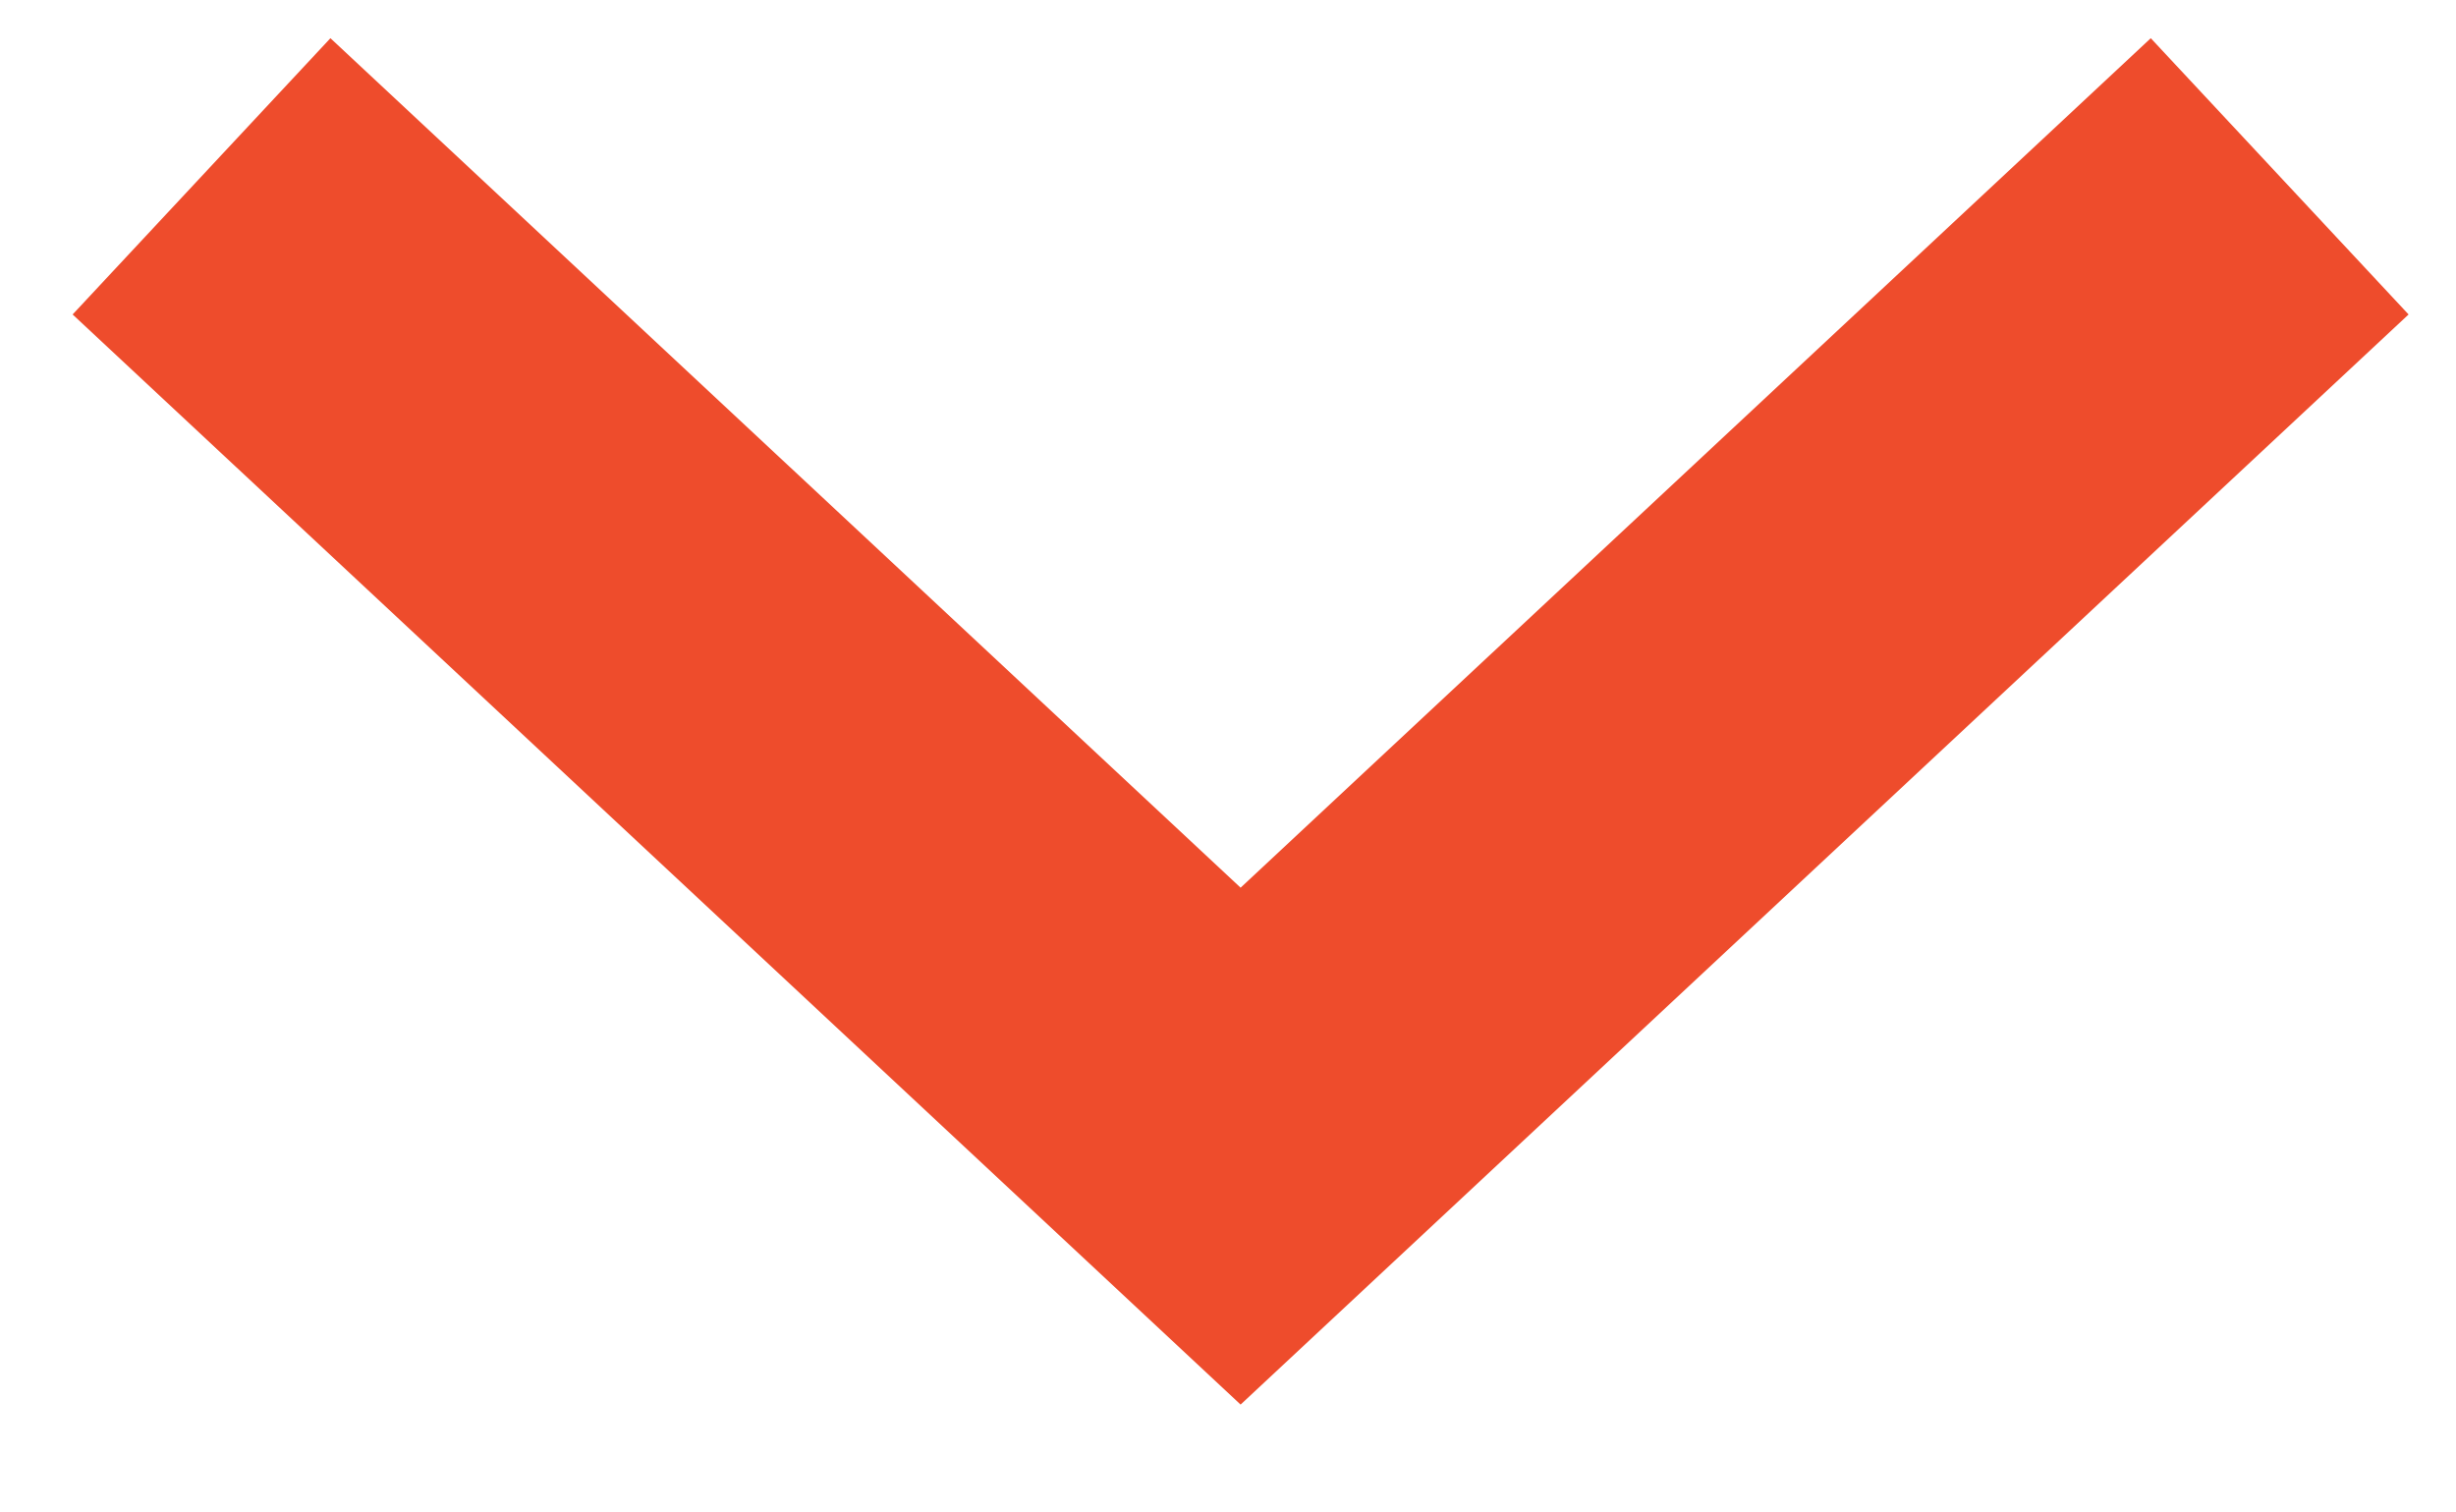
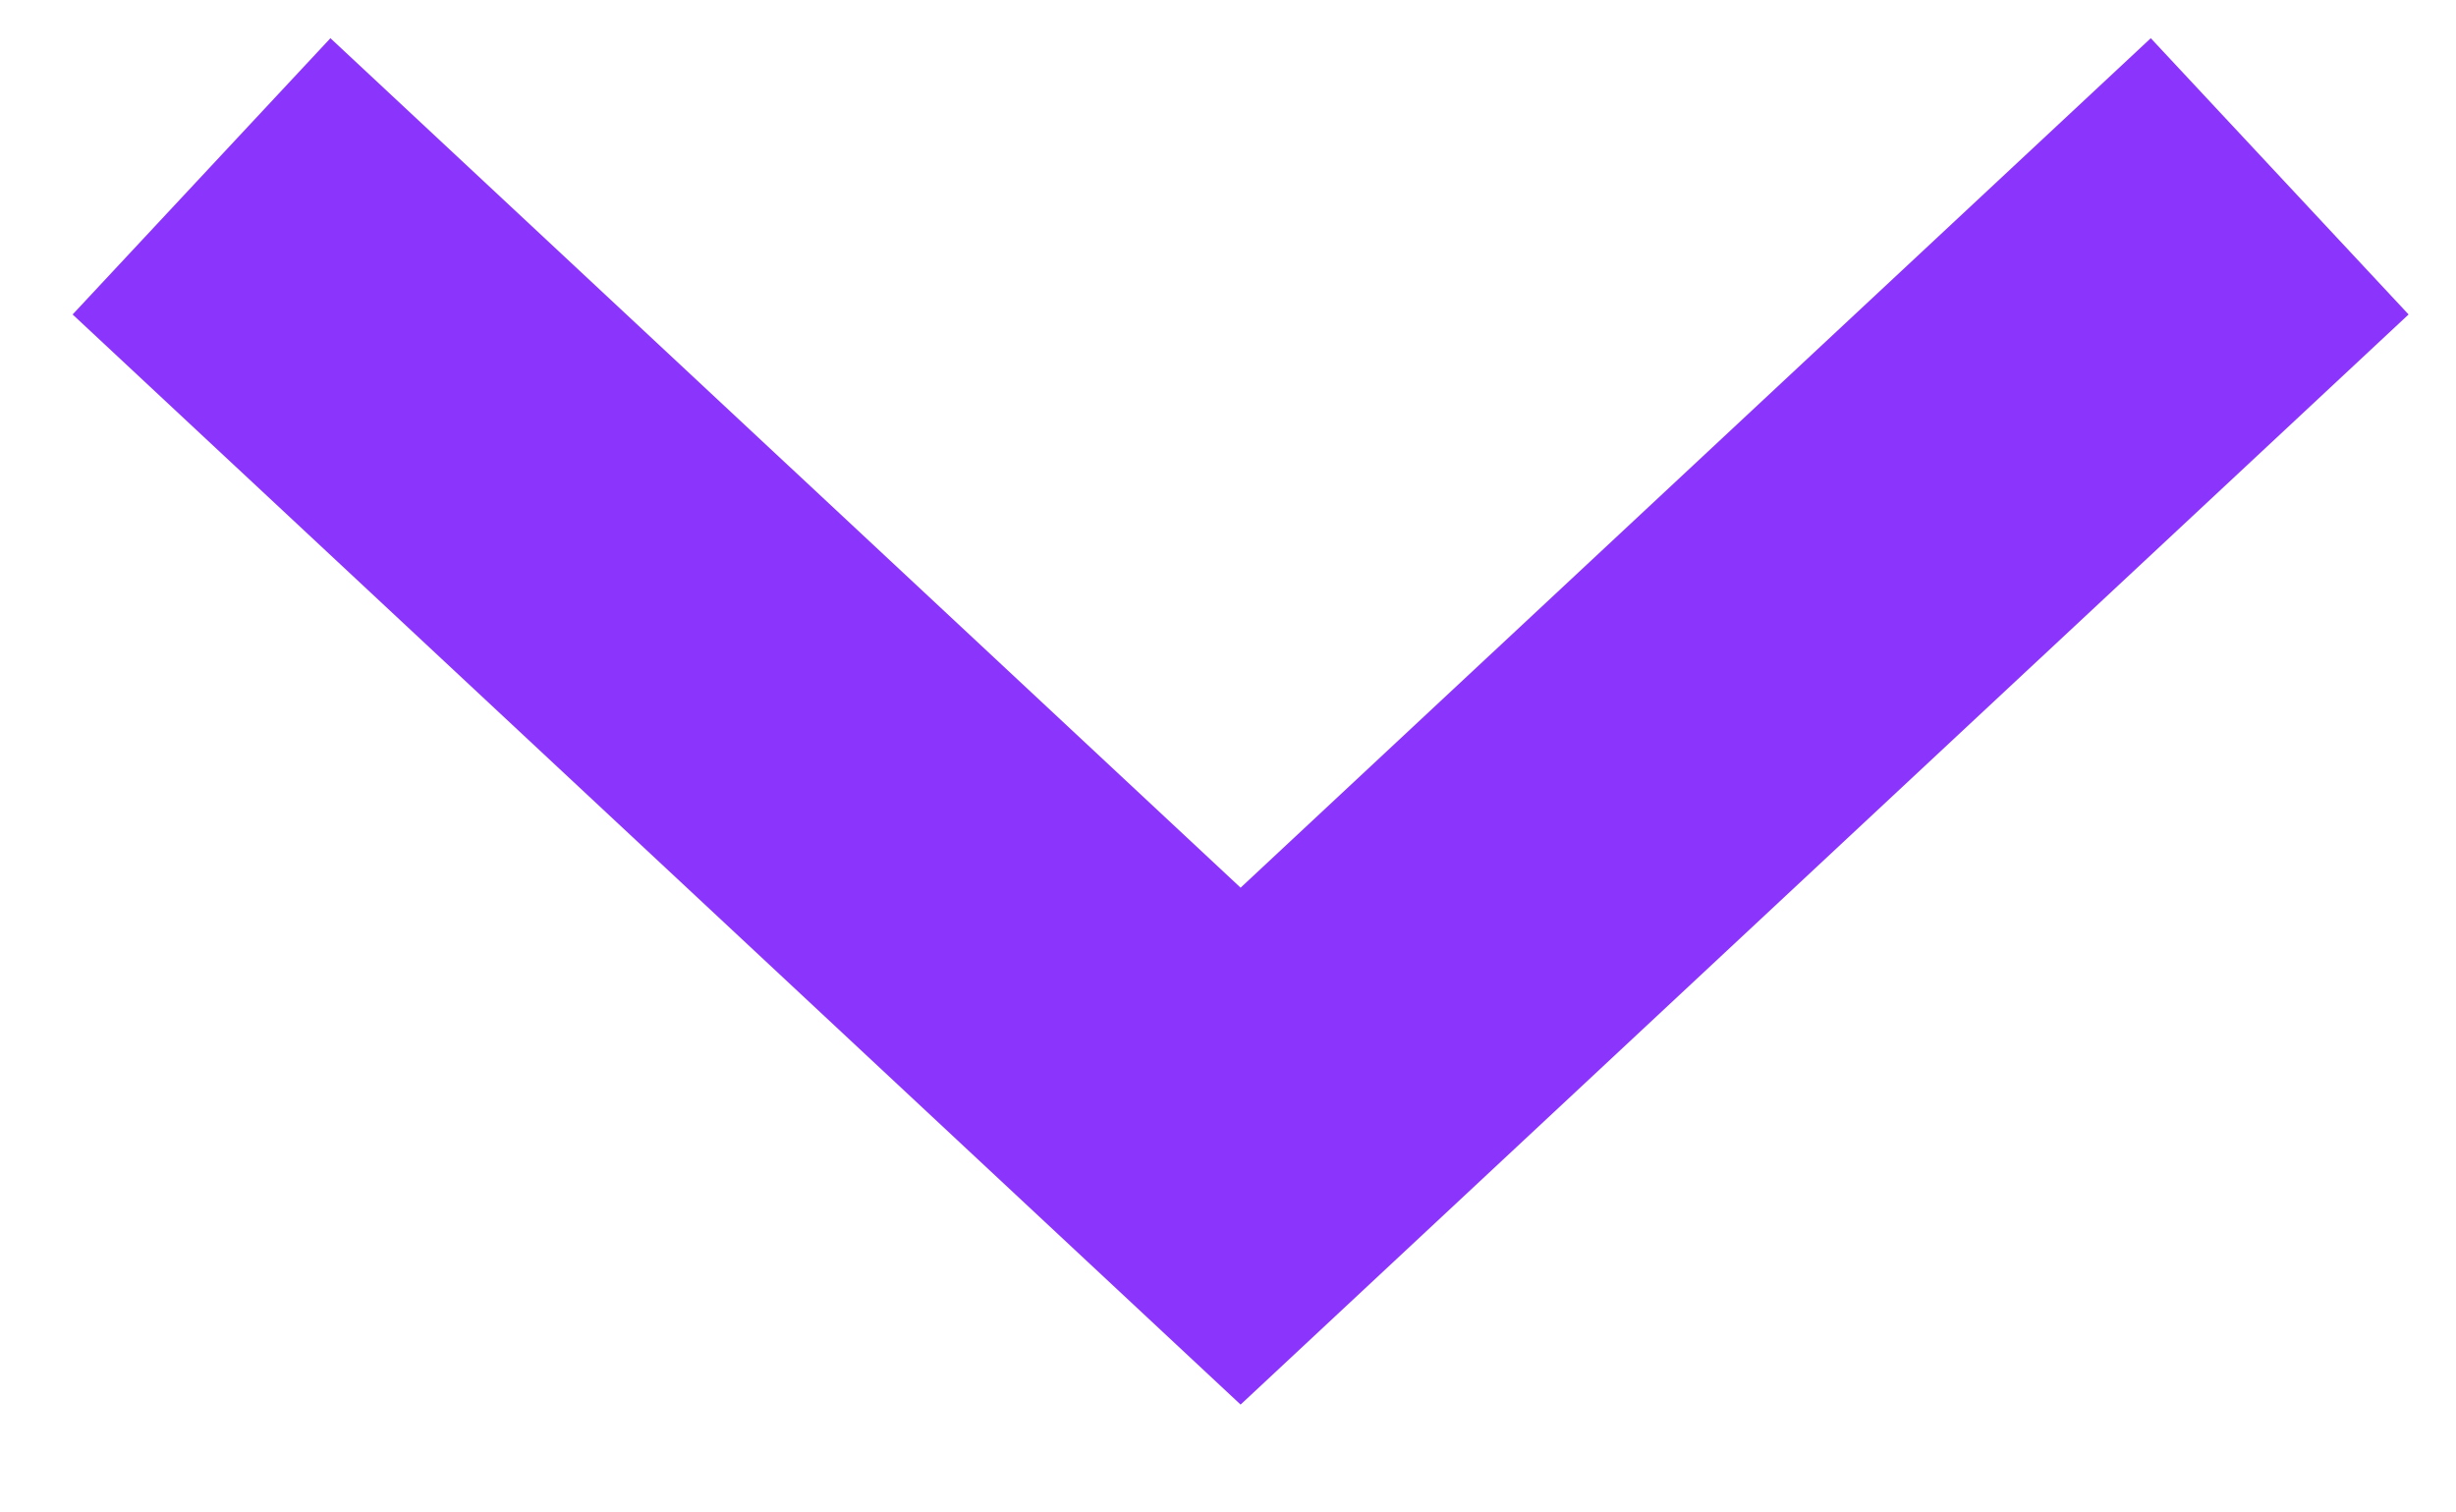
<svg xmlns="http://www.w3.org/2000/svg" width="13px" height="8px" viewBox="0 0 13 8" version="1.1">
  <defs />
  <g id="desktop" stroke="none" stroke-width="1" fill="none" fill-rule="evenodd">
-     <g id="Cloud-Button-Sequence" transform="translate(-1311, -3818)" stroke="#EE4C2C" stroke-width="2">
+     <g id="Cloud-Button-Sequence" transform="translate(-1311, -3818)" stroke="#8B34FC" stroke-width="2">
      <g id="GetStarted-Copy-3" transform="translate(98, 3249)">
        <g id="Via-CLoud" transform="translate(855, 212)">
          <g id="Button" transform="translate(0, 328)">
            <polyline id="Page-1" transform="translate(364.5667, 32.5) rotate(90) translate(-364.5667, -32.5) " points="362 27 367.133 32.5 362 38" />
          </g>
        </g>
      </g>
    </g>
  </g>
</svg>
